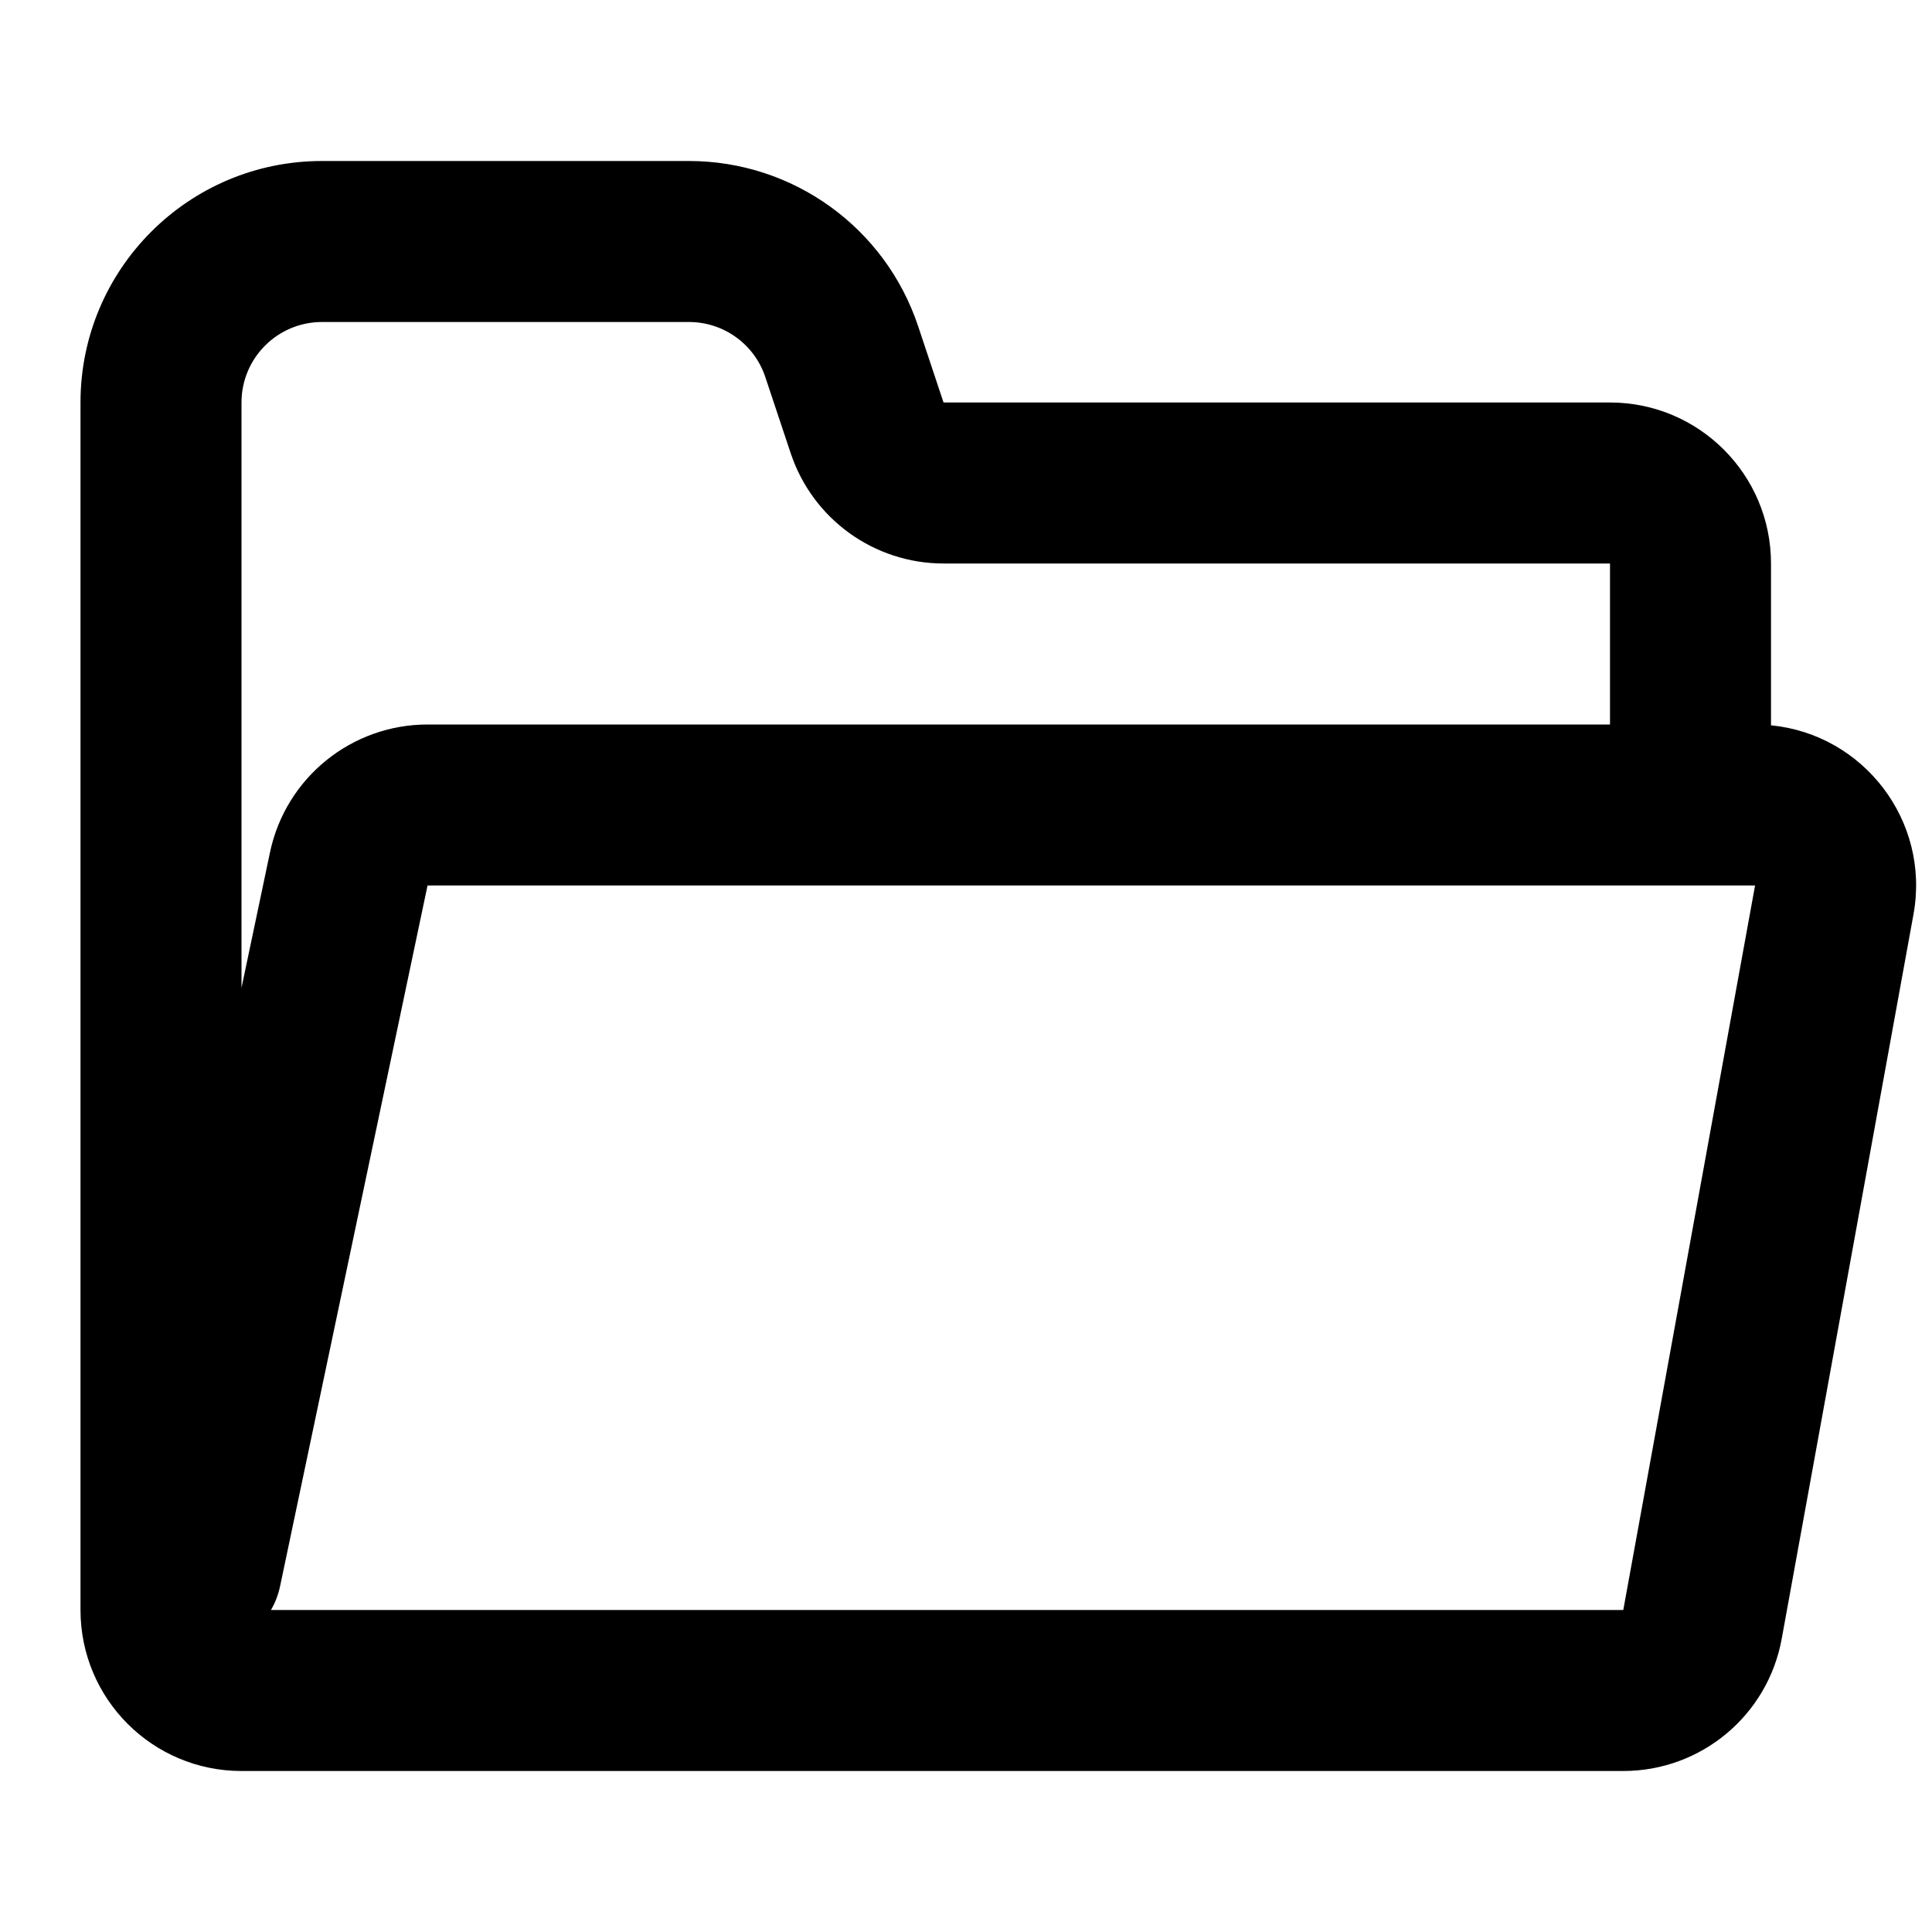
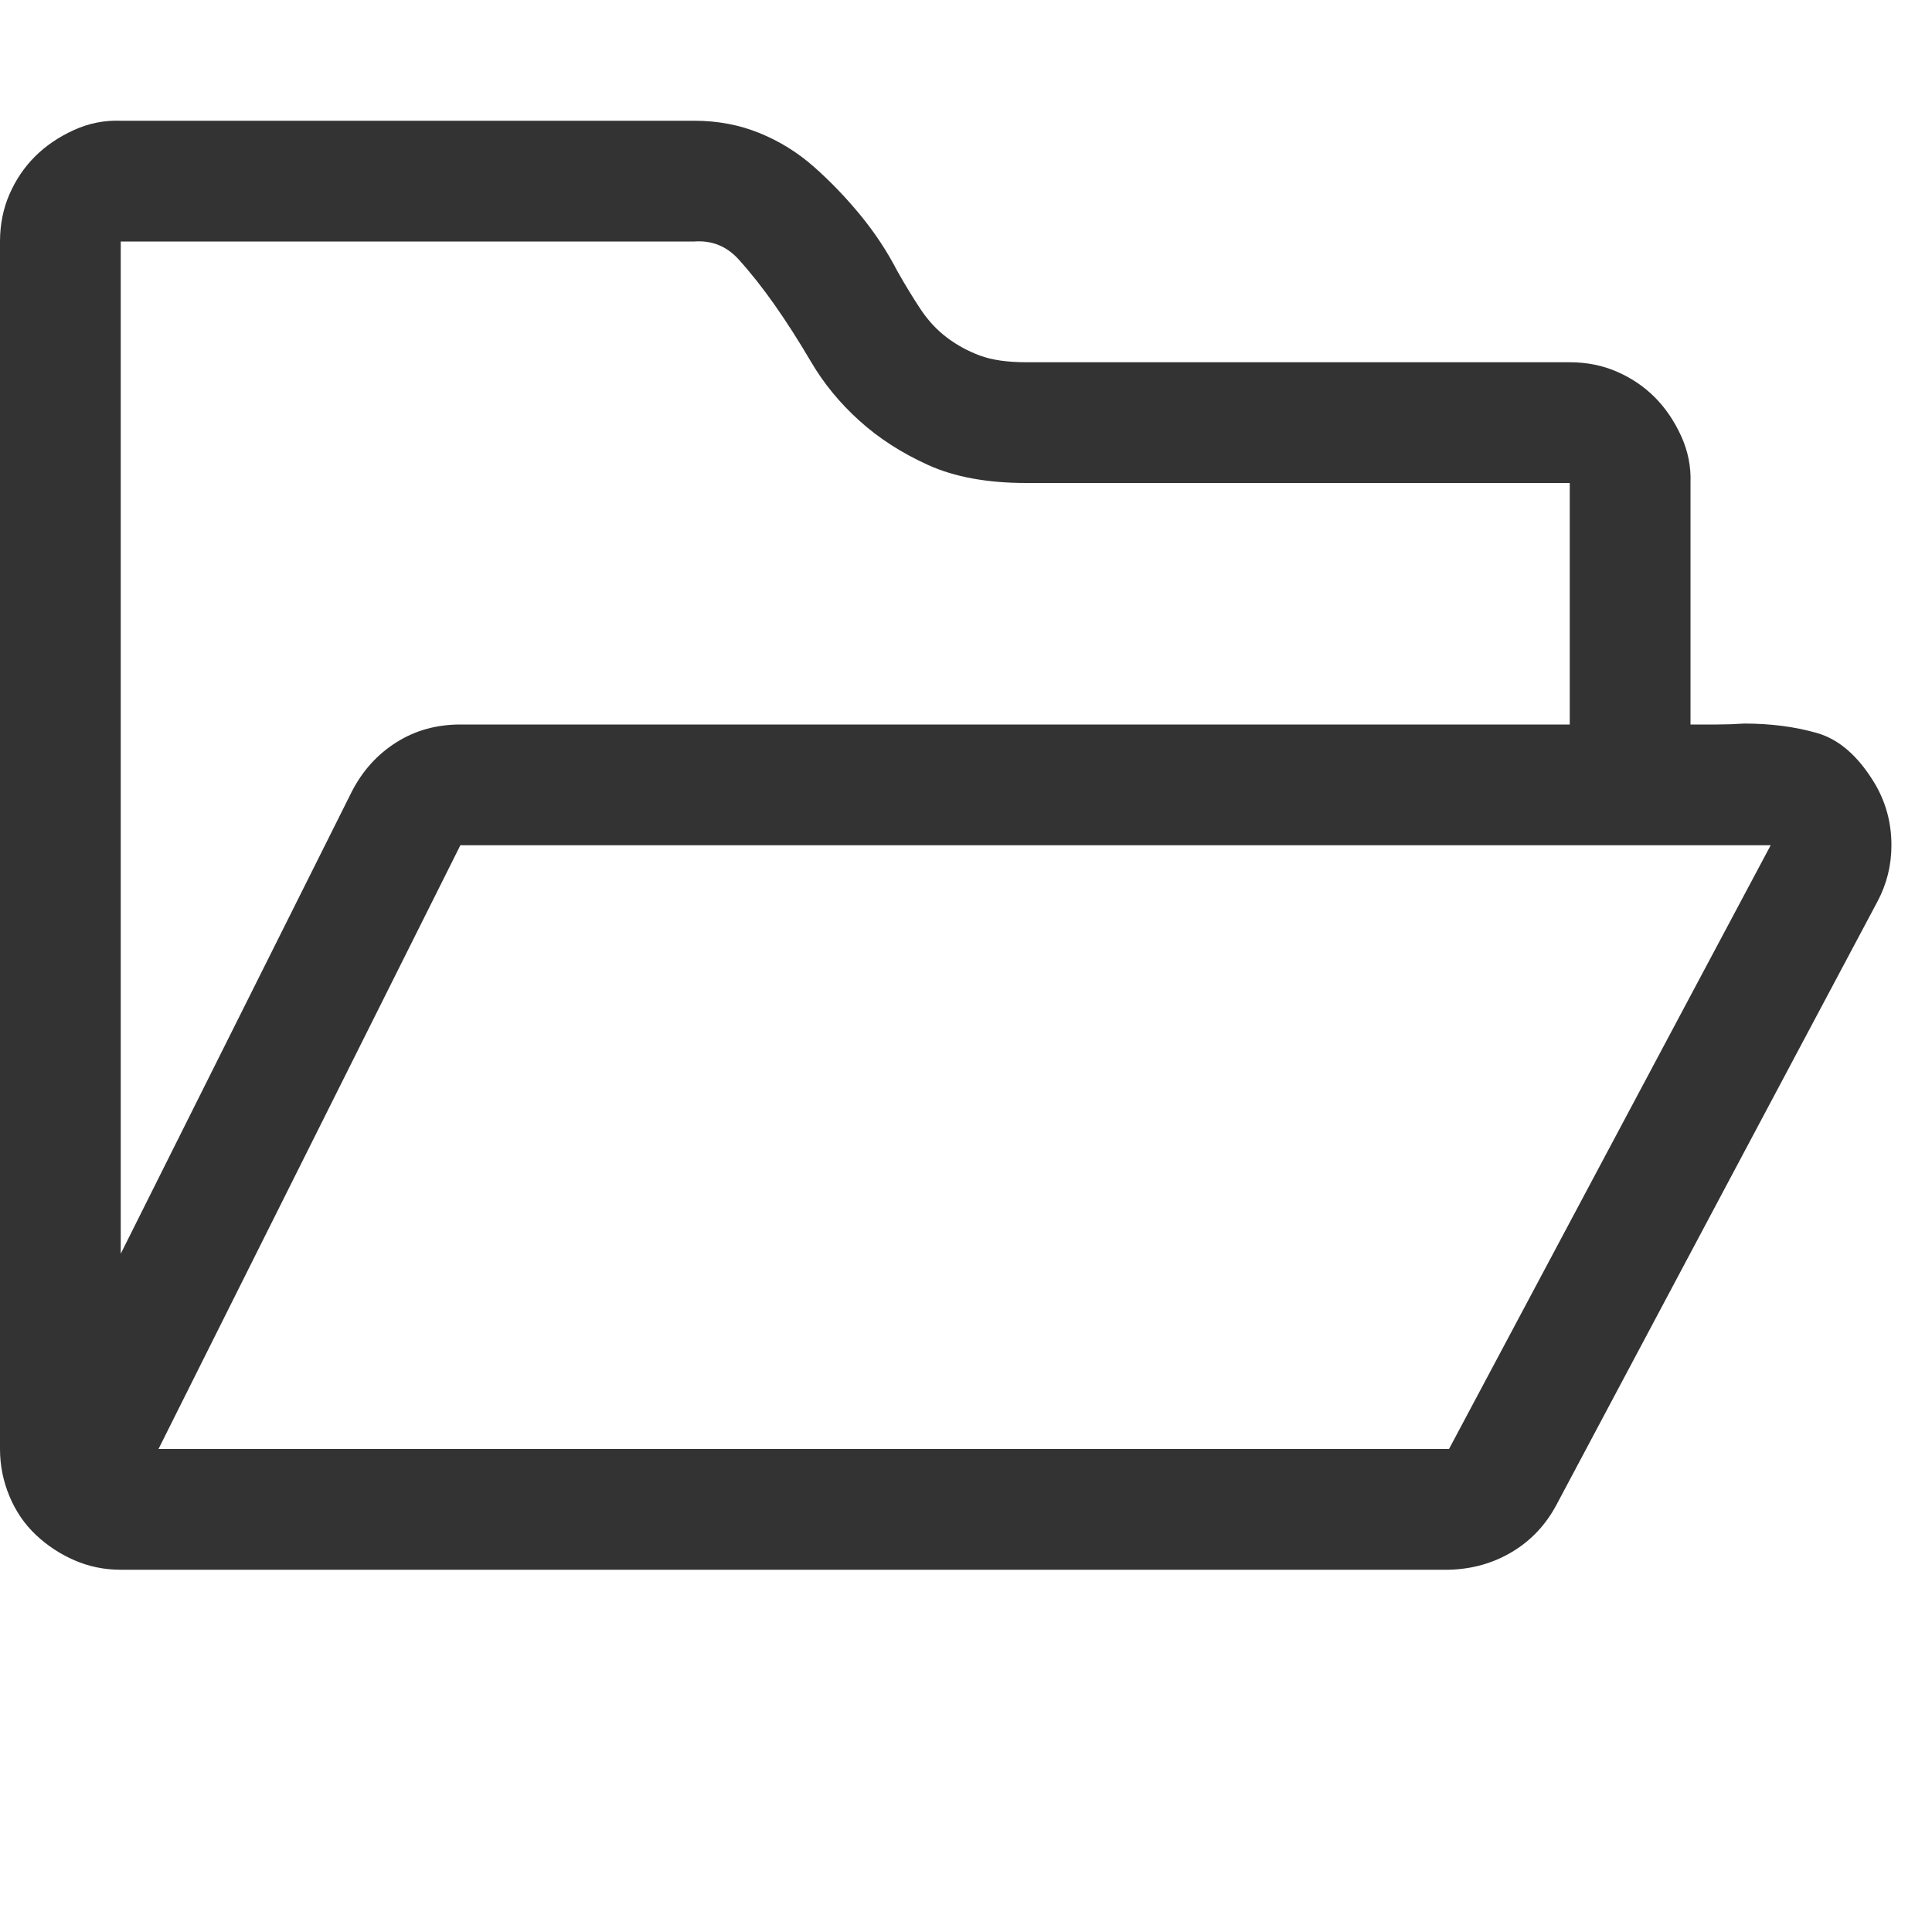
- <svg xmlns="http://www.w3.org/2000/svg" width="800px" height="800px" viewBox="0 0 24 24" fill="none">
-   <path fill-rule="evenodd" clip-rule="evenodd" d="M1 5C1 3.343 2.343 2 4 2H8.558C9.85 2 10.996 2.826 11.405 4.051L11.721 5H20C21.105 5 22 5.895 22 7V9.01C23.148 9.122 23.981 10.196 23.77 11.358L22.133 20.358C21.96 21.309 21.132 22 20.165 22H3C1.895 22 1 21.105 1 20V5ZM20 9V7H11.721C10.86 7 10.096 6.449 9.823 5.632L9.507 4.684C9.371 4.275 8.989 4 8.558 4H4C3.448 4 3 4.448 3 5V12.271L3.354 10.588C3.549 9.662 4.366 9 5.311 9H20ZM3.366 20C3.418 19.911 3.456 19.812 3.479 19.706L5.311 11L21 11H21.802L20.165 20L3.366 20Z" fill="#000000" />
+ <svg xmlns="http://www.w3.org/2000/svg" viewBox="0 0 2048 2048">
+   <path d="M2005 896q0 32-15 60l-340 639q-17 32-47 50t-67 19H128q-26 0-49-10t-41-27-28-41-10-50V256q0-27 10-50t27-40 41-28 50-10h608q37 0 69 13t58 36 49 51 39 59q13 23 25 41t28 30 35 19 49 7h576q27 0 50 10t40 27 28 41 10 50v256h28q14 0 29-1 42 0 77 10t61 53q18 30 18 66zM128 256v1073l245-490q17-33 47-52t68-19h1176V512h-576q-62 0-104-19t-73-47-51-62-39-61-38-48-47-19H128zm1408 1280l341-640H488l-320 640h1368z" fill="#333333" />
</svg>
